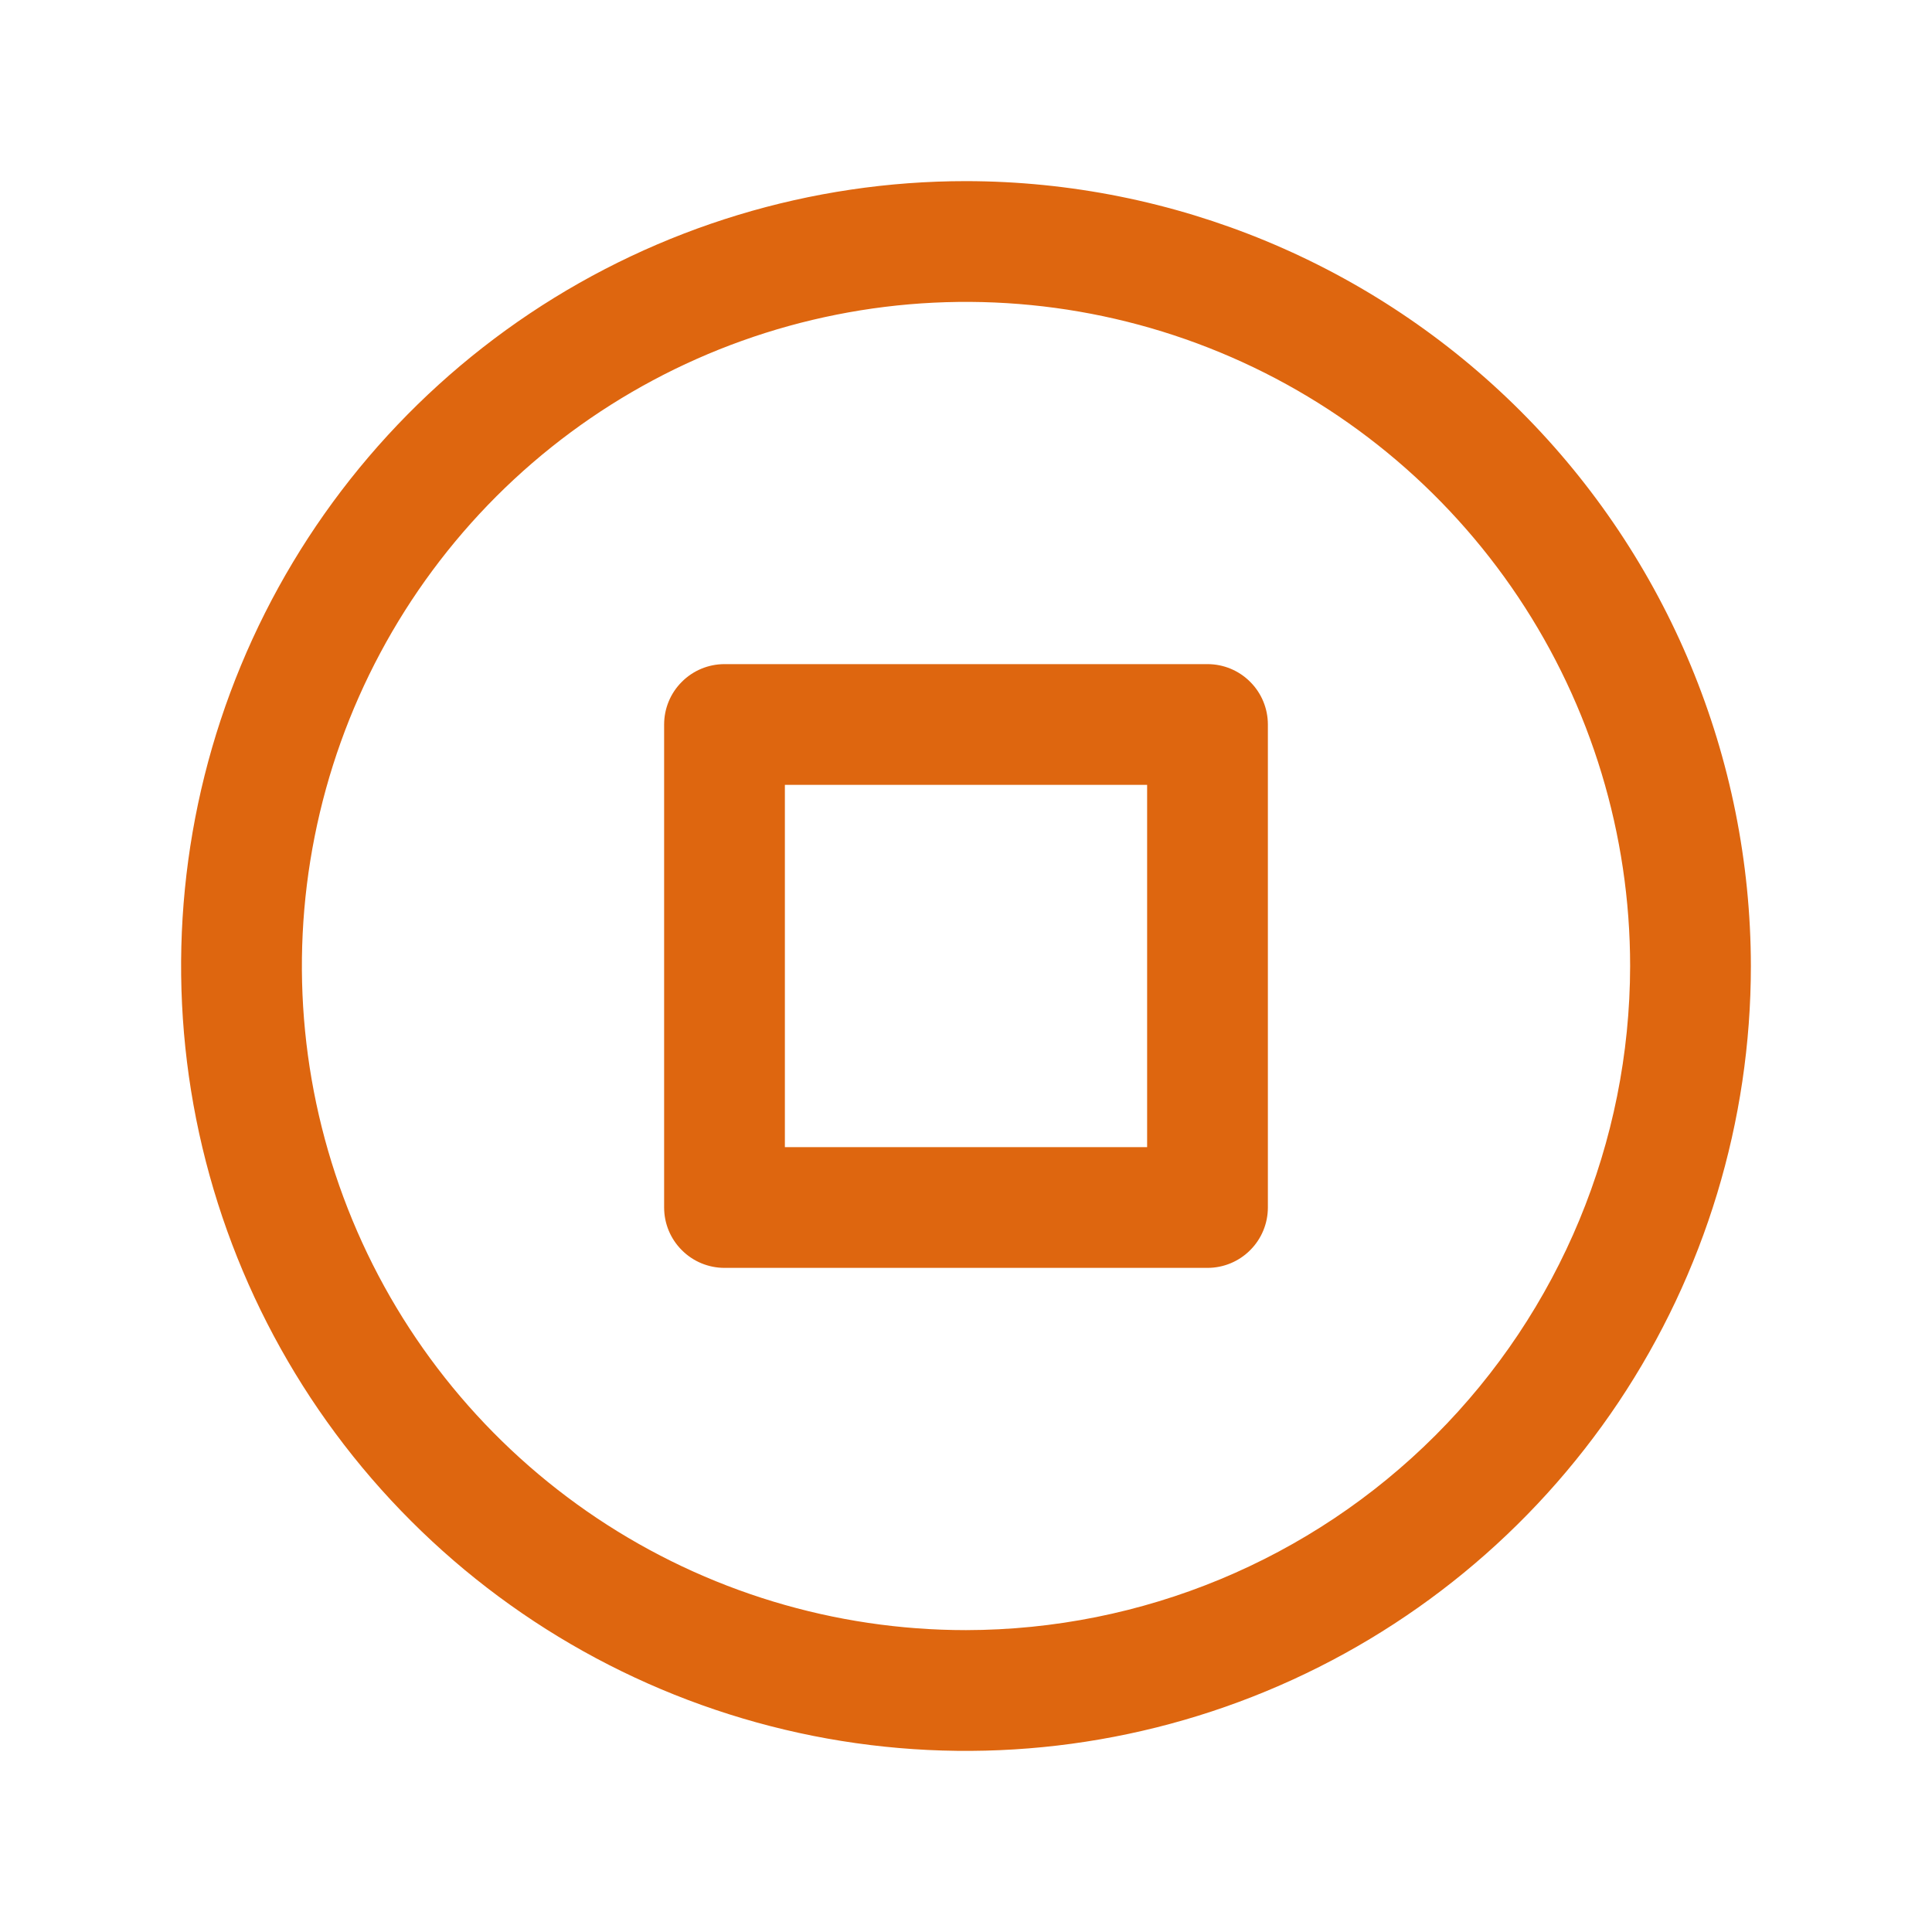
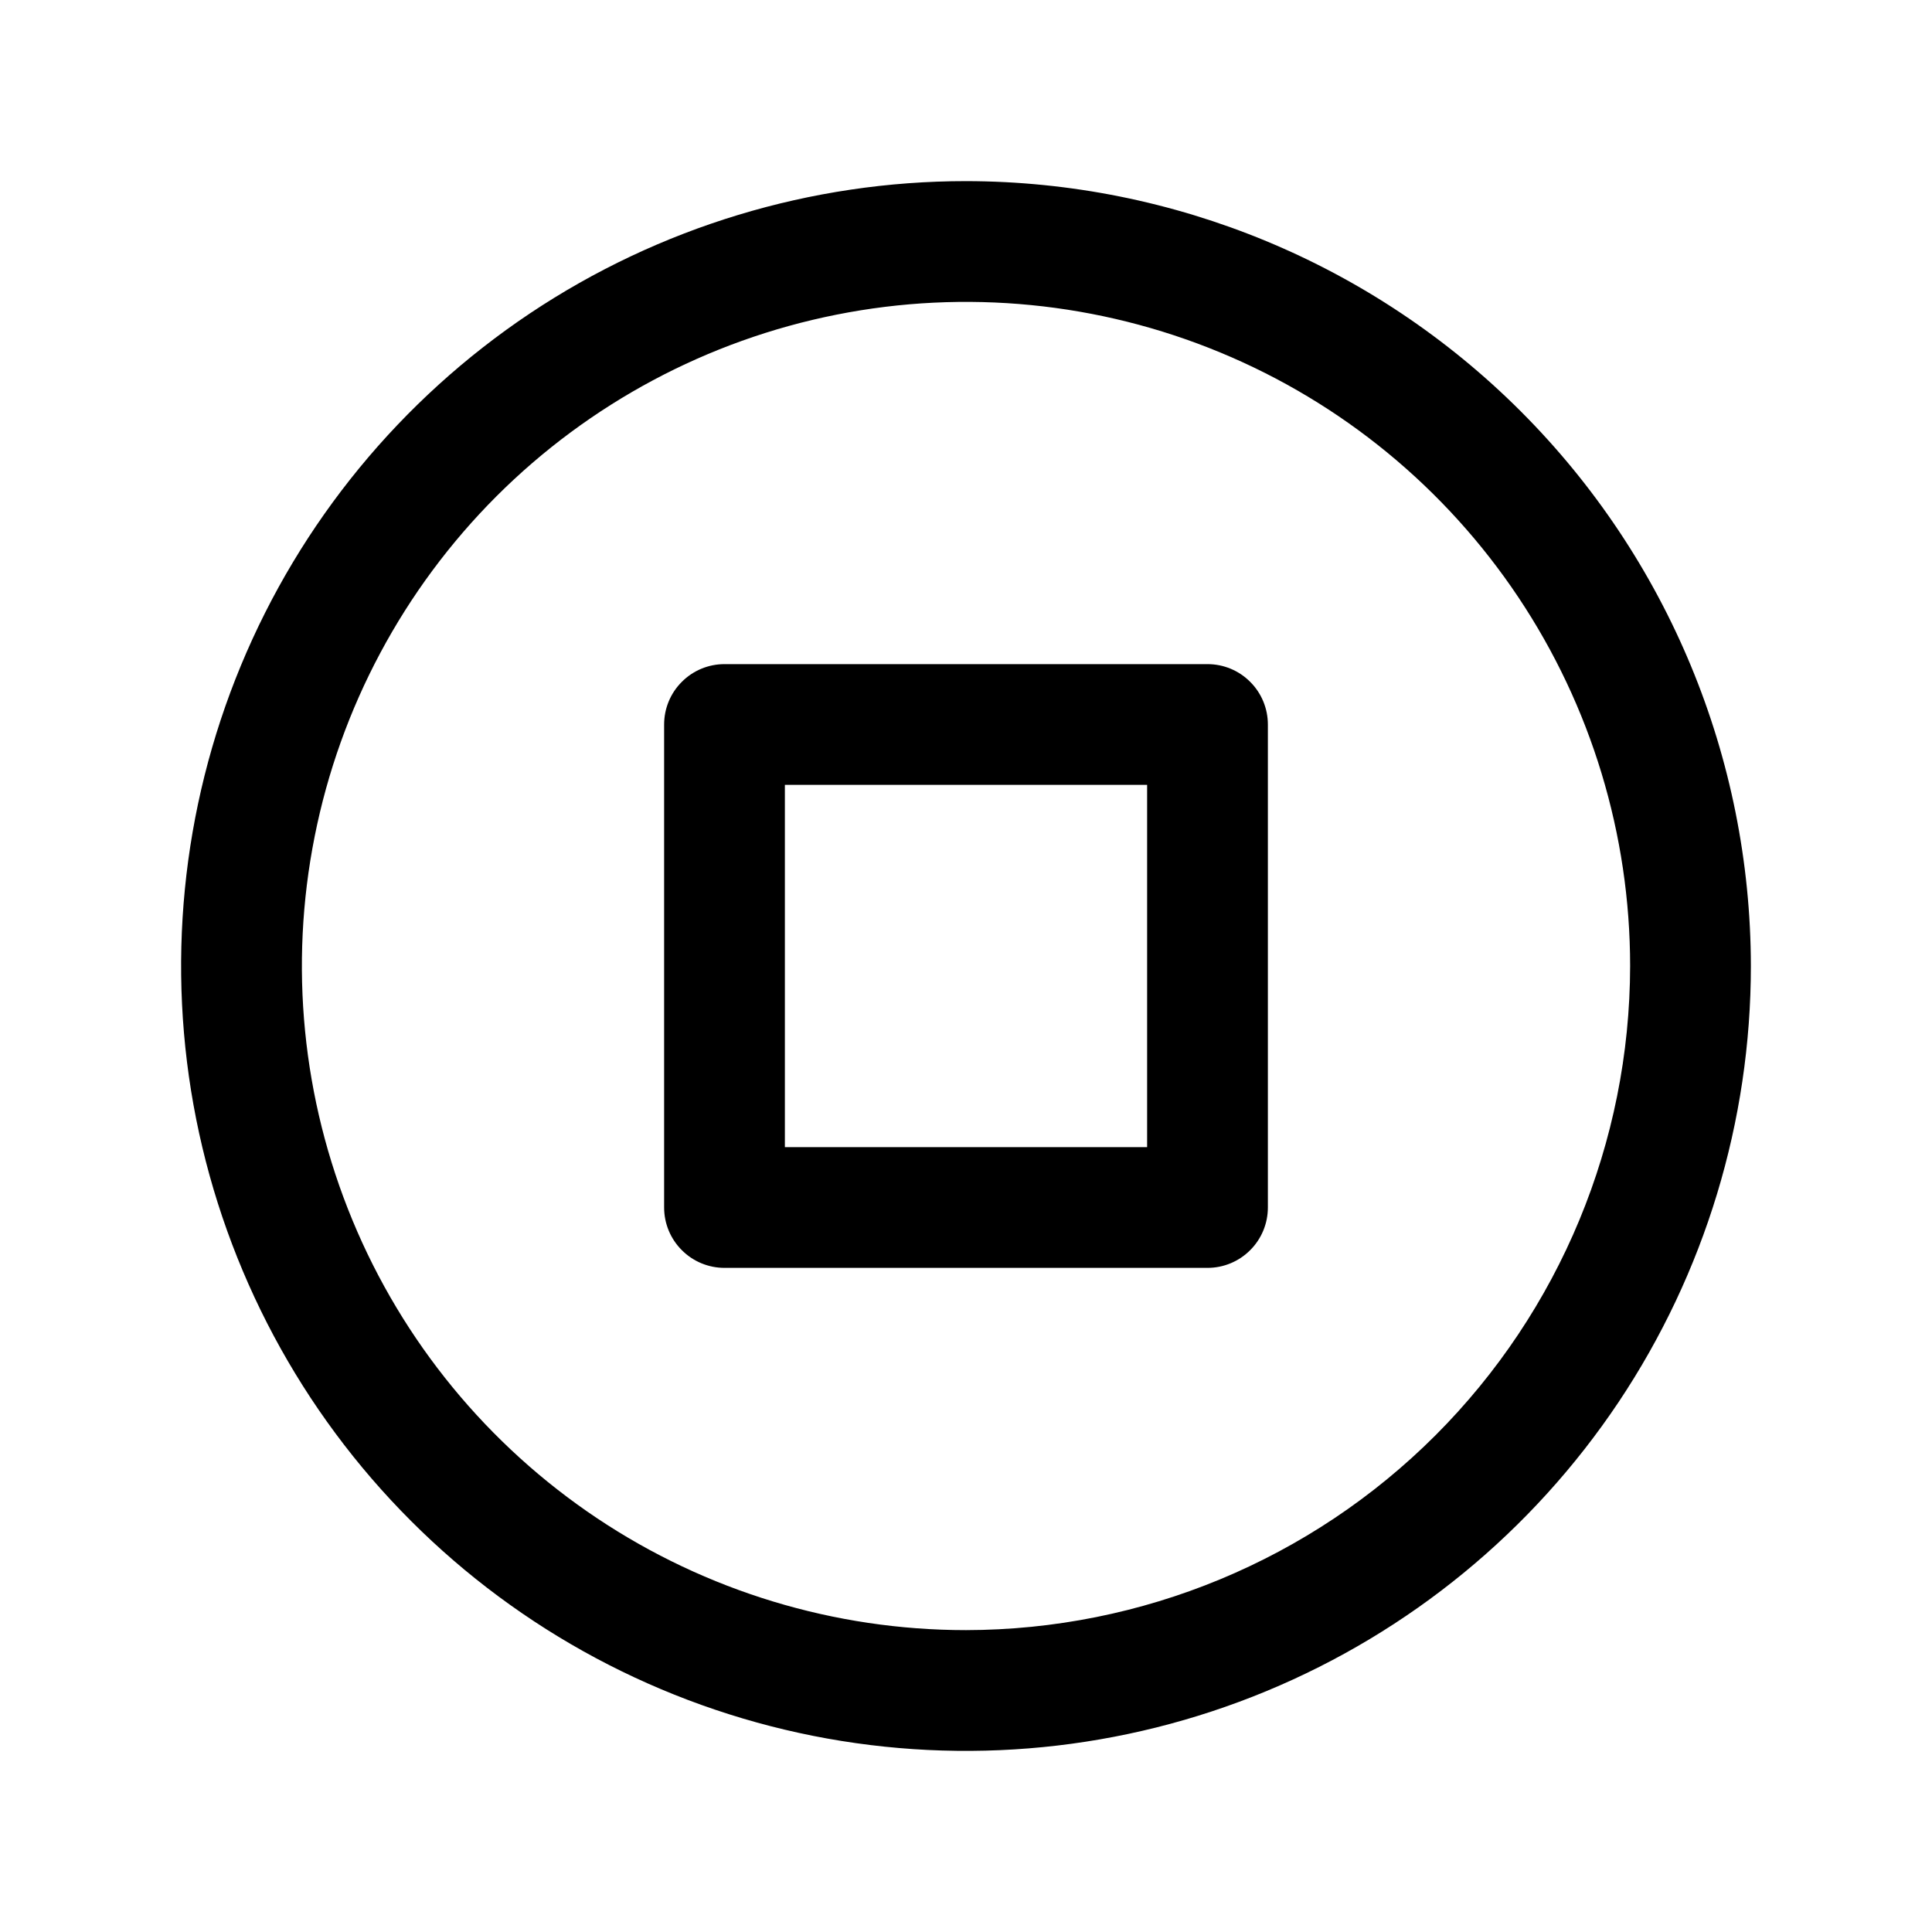
- <svg xmlns="http://www.w3.org/2000/svg" width="24" height="24" viewBox="0 0 24 24" fill="none">
-   <path d="M12 2.25C10.072 2.25 8.187 2.822 6.583 3.893C4.98 4.965 3.73 6.487 2.992 8.269C2.254 10.05 2.061 12.011 2.437 13.902C2.814 15.793 3.742 17.531 5.106 18.894C6.469 20.258 8.207 21.186 10.098 21.563C11.989 21.939 13.95 21.746 15.731 21.008C17.513 20.27 19.035 19.02 20.107 17.417C21.178 15.813 21.75 13.928 21.75 12C21.747 9.415 20.719 6.937 18.891 5.109C17.063 3.281 14.585 2.253 12 2.25ZM12 20.25C10.368 20.25 8.773 19.766 7.417 18.86C6.06 17.953 5.002 16.665 4.378 15.157C3.754 13.65 3.59 11.991 3.909 10.39C4.227 8.79 5.013 7.32 6.166 6.166C7.32 5.013 8.79 4.227 10.39 3.909C11.991 3.59 13.65 3.754 15.157 4.378C16.665 5.002 17.953 6.06 18.86 7.417C19.766 8.773 20.25 10.368 20.25 12C20.247 14.187 19.378 16.284 17.831 17.831C16.284 19.378 14.187 20.247 12 20.25ZM15 8.25H9C8.801 8.25 8.61 8.329 8.47 8.47C8.329 8.61 8.25 8.801 8.25 9V15C8.25 15.199 8.329 15.39 8.47 15.53C8.61 15.671 8.801 15.75 9 15.75H15C15.199 15.75 15.39 15.671 15.53 15.53C15.671 15.39 15.75 15.199 15.75 15V9C15.75 8.801 15.671 8.61 15.53 8.47C15.39 8.329 15.199 8.25 15 8.25ZM14.25 14.25H9.75V9.75H14.25V14.25Z" fill="#DE660F" />
+ <svg xmlns="http://www.w3.org/2000/svg" viewBox="0 0 24 24" fill="none">
+   <path d="M12 2.25C10.072 2.25 8.187 2.822 6.583 3.893C4.98 4.965 3.73 6.487 2.992 8.269C2.254 10.05 2.061 12.011 2.437 13.902C2.814 15.793 3.742 17.531 5.106 18.894C6.469 20.258 8.207 21.186 10.098 21.563C11.989 21.939 13.95 21.746 15.731 21.008C17.513 20.27 19.035 19.02 20.107 17.417C21.178 15.813 21.75 13.928 21.75 12C21.747 9.415 20.719 6.937 18.891 5.109C17.063 3.281 14.585 2.253 12 2.25ZM12 20.25C10.368 20.25 8.773 19.766 7.417 18.86C6.06 17.953 5.002 16.665 4.378 15.157C3.754 13.65 3.59 11.991 3.909 10.39C4.227 8.79 5.013 7.32 6.166 6.166C7.32 5.013 8.79 4.227 10.39 3.909C11.991 3.59 13.65 3.754 15.157 4.378C16.665 5.002 17.953 6.06 18.86 7.417C19.766 8.773 20.25 10.368 20.25 12C20.247 14.187 19.378 16.284 17.831 17.831C16.284 19.378 14.187 20.247 12 20.25ZM15 8.25H9C8.801 8.25 8.61 8.329 8.47 8.47C8.329 8.61 8.25 8.801 8.25 9V15C8.25 15.199 8.329 15.39 8.47 15.53C8.61 15.671 8.801 15.75 9 15.75H15C15.199 15.75 15.39 15.671 15.53 15.53C15.671 15.39 15.75 15.199 15.75 15V9C15.75 8.801 15.671 8.61 15.53 8.47C15.39 8.329 15.199 8.25 15 8.25ZM14.25 14.25H9.75V9.75H14.25V14.25Z" fill="#000000" />
</svg>
